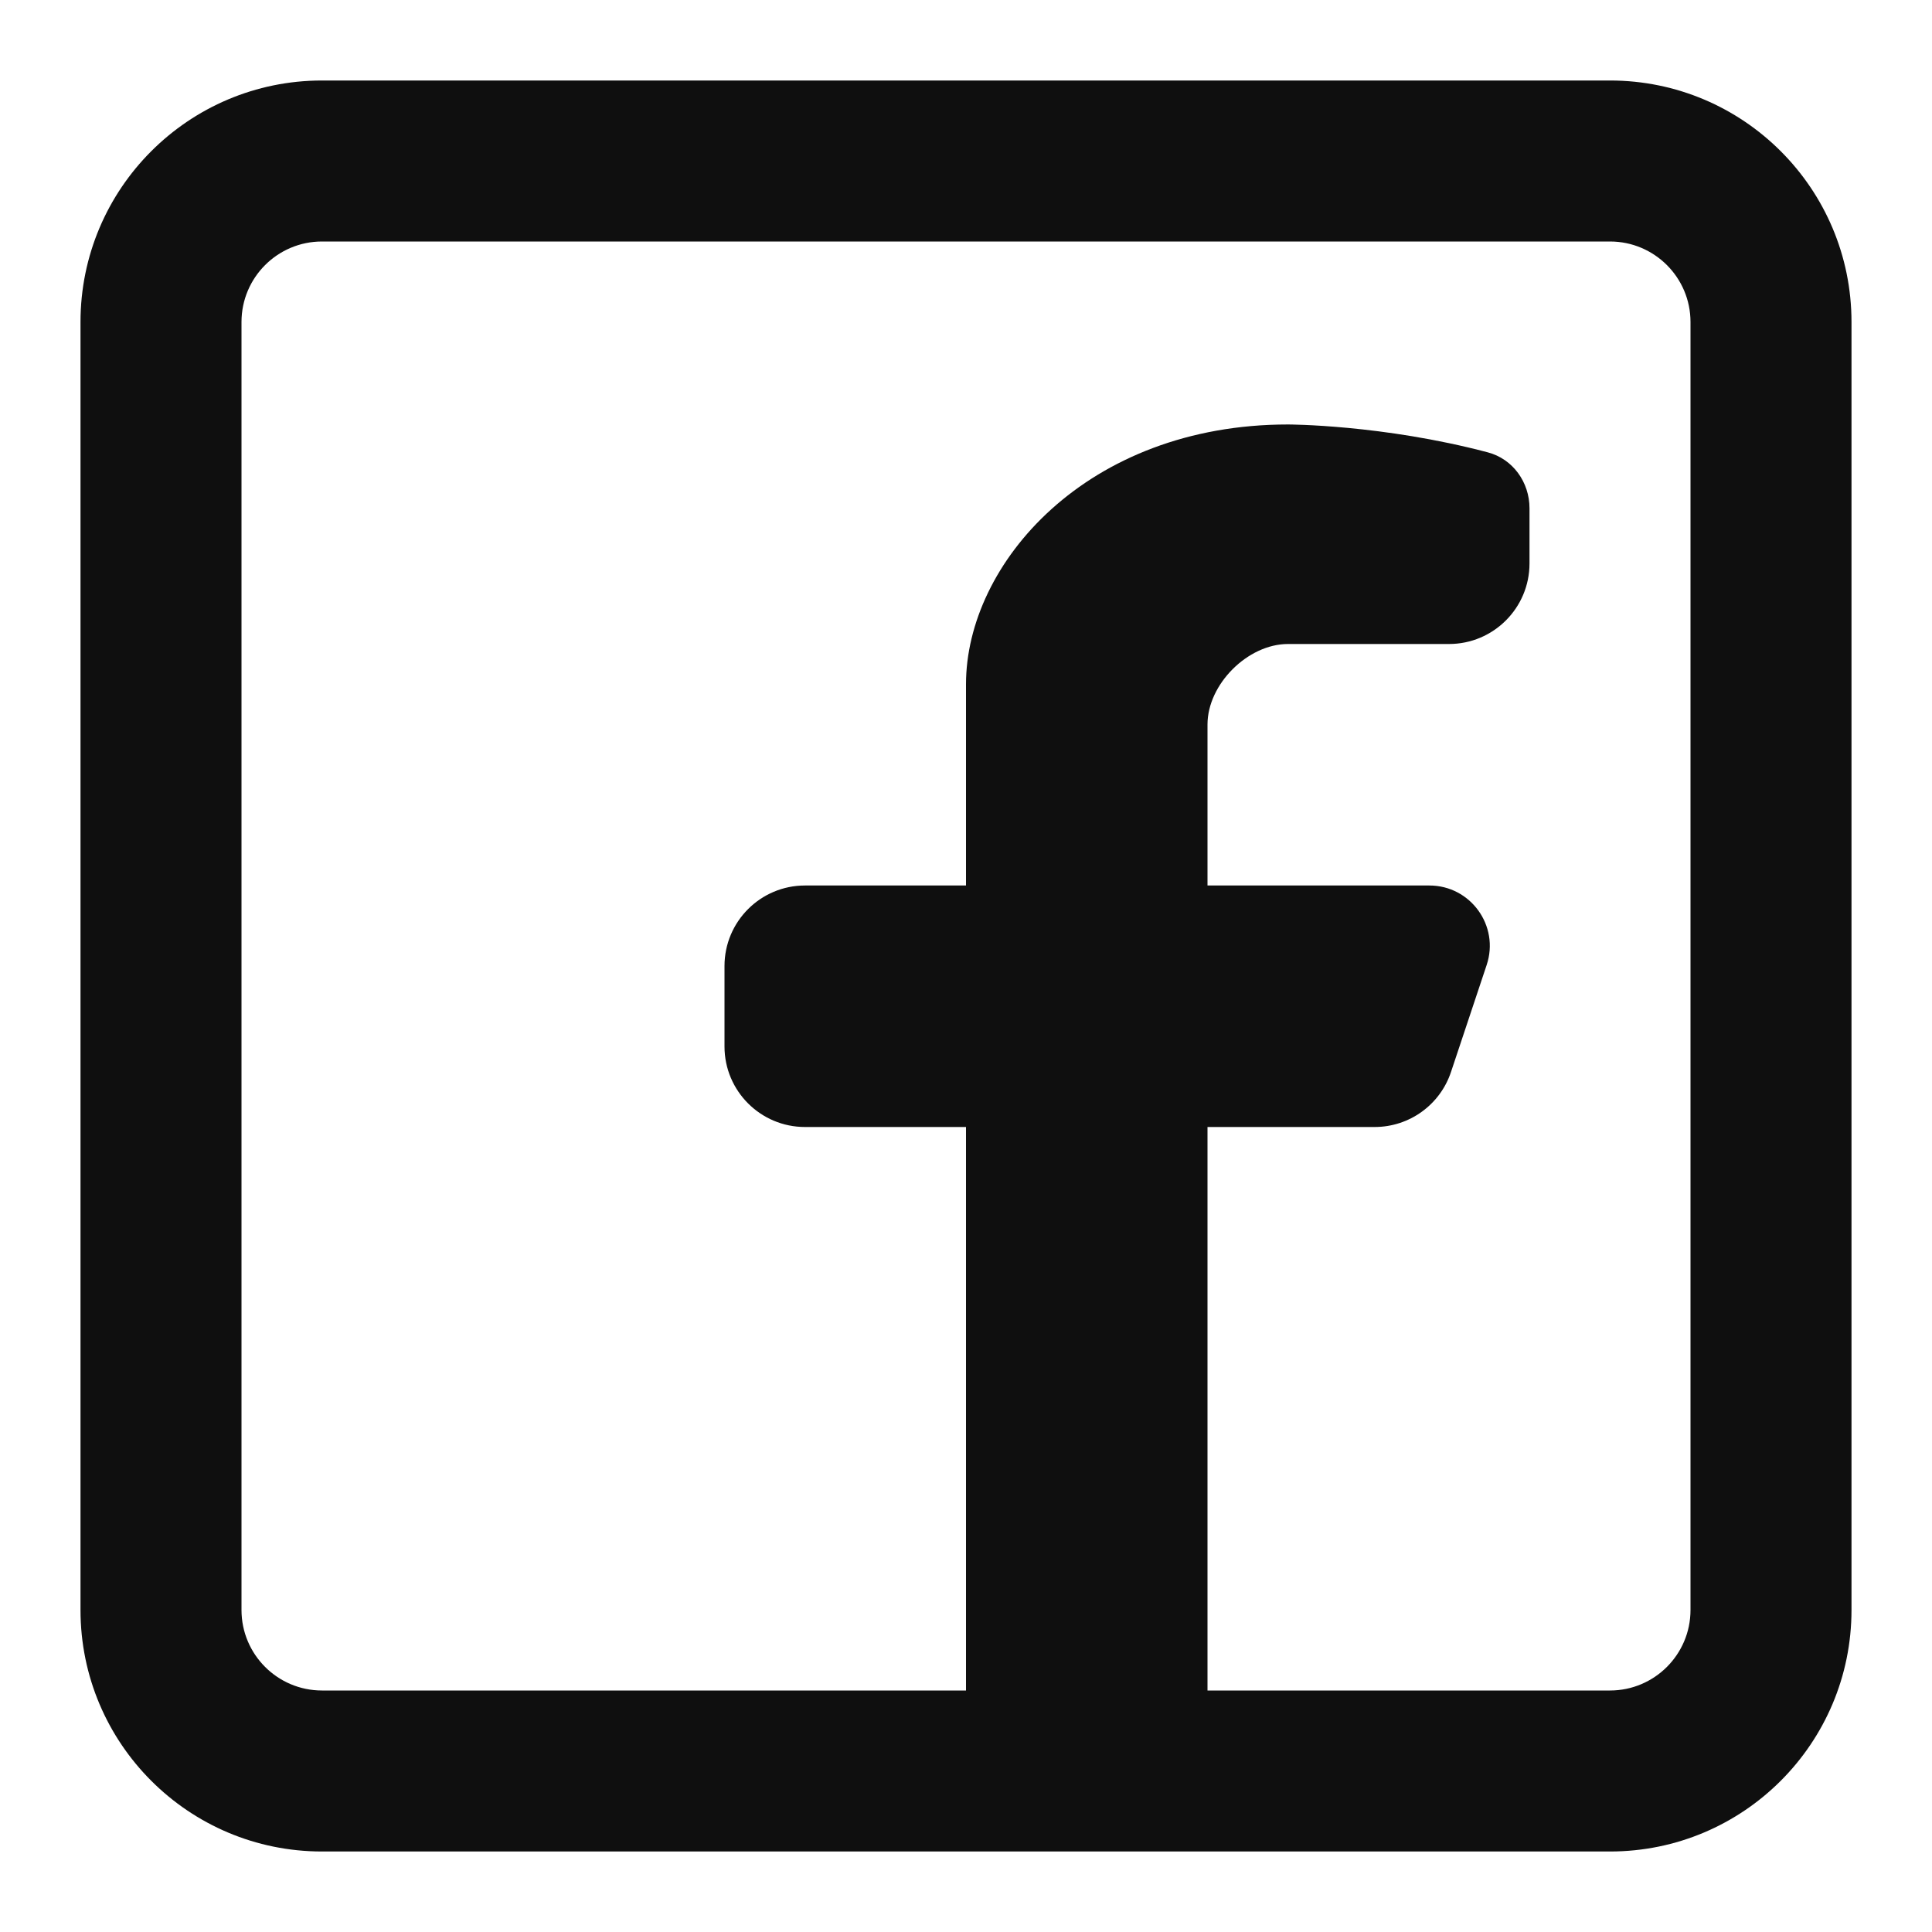
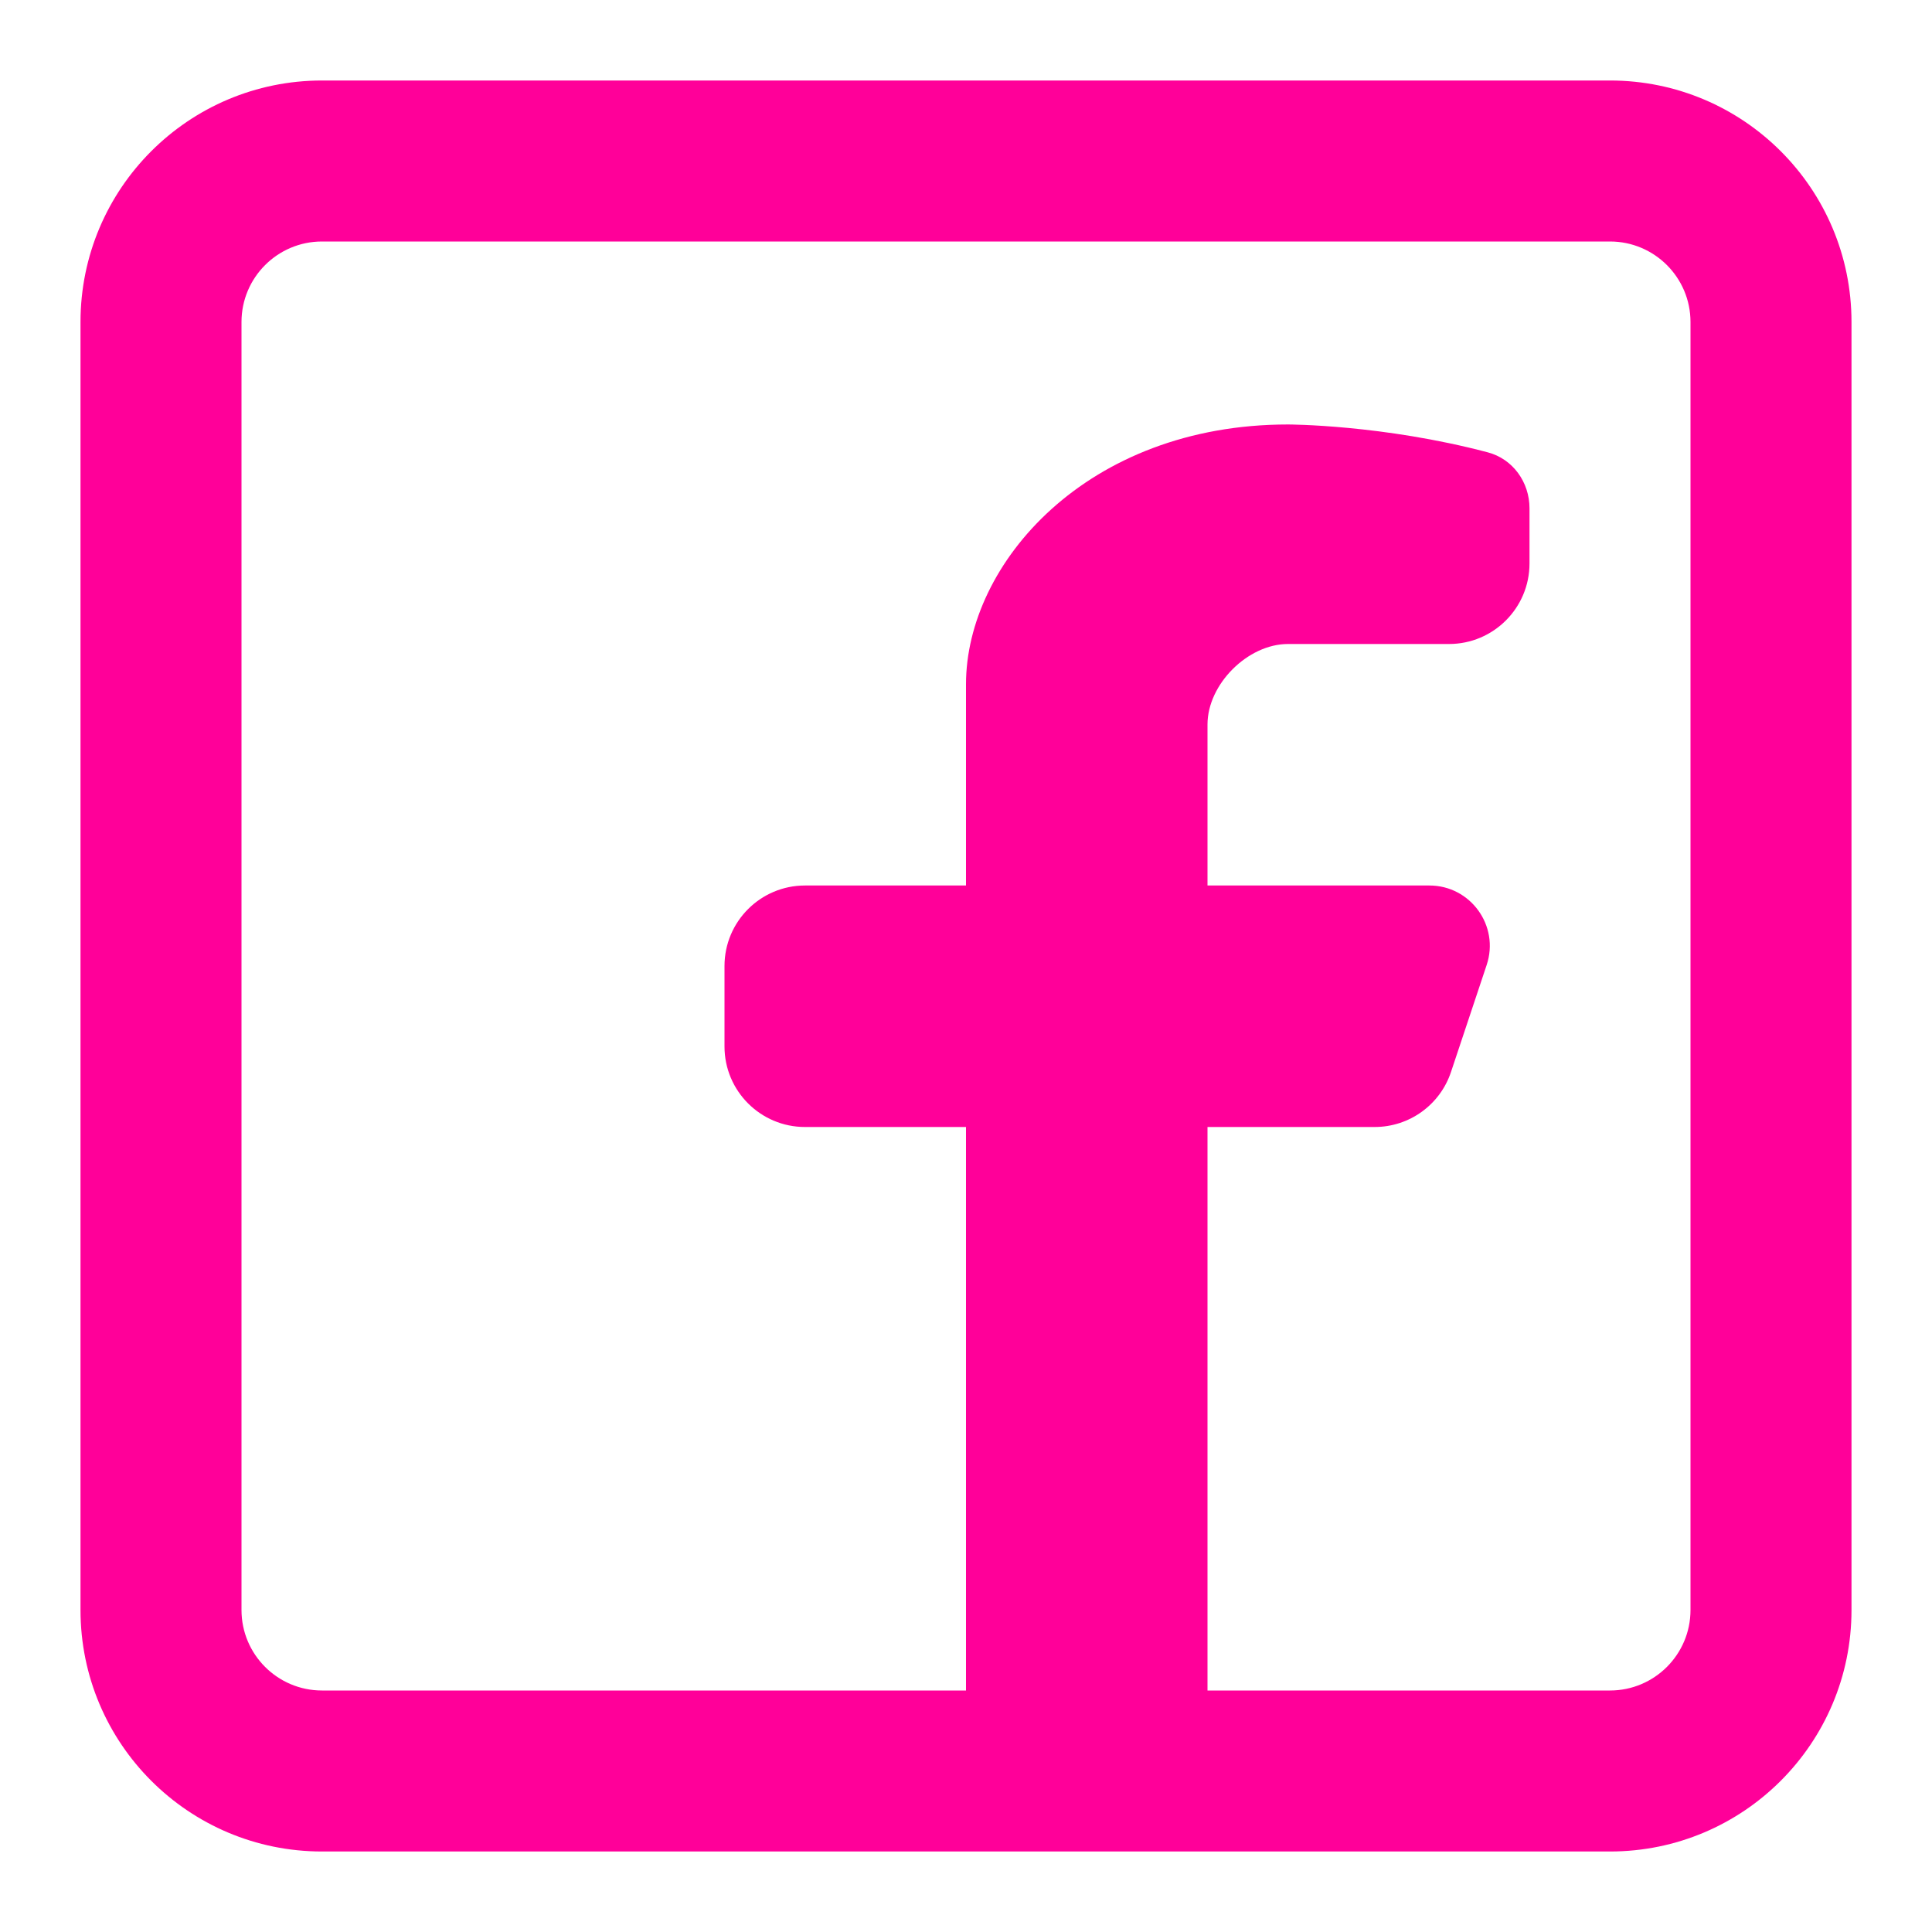
<svg xmlns="http://www.w3.org/2000/svg" width="800px" height="800px" viewBox="0 0 24 24" fill="none">
-   <path fill-rule="evenodd" clip-rule="evenodd" d="M20 1C21.657 1 23 2.343 23 4V20C23 21.657 21.657 23 20 23H4C2.343 23 1 21.657 1 20V4C1 2.343 2.343 1 4 1H20ZM20 3C20.552 3 21 3.448 21 4V20C21 20.552 20.552 21 20 21H15V14H17.076C17.507 14 17.889 13.725 18.025 13.316L18.468 11.987C18.63 11.501 18.268 11 17.756 11H15V9C15 8.5 15.5 8 16 8H18C18.552 8 19 7.552 19 7V6.314C19 5.991 18.794 5.701 18.481 5.619C17.171 5.273 16 5.273 16 5.273C13.5 5.273 12 7 12 8.5V11H10C9.448 11 9 11.448 9 12V13C9 13.552 9.448 14 10 14H12V21H4C3.448 21 3 20.552 3 20V4C3 3.448 3.448 3 4 3H20Z" fill="#0F0F0F" />
+   <path fill-rule="evenodd" clip-rule="evenodd" d="M20 1C21.657 1 23 2.343 23 4V20C23 21.657 21.657 23 20 23H4C2.343 23 1 21.657 1 20V4C1 2.343 2.343 1 4 1H20ZM20 3C20.552 3 21 3.448 21 4V20C21 20.552 20.552 21 20 21H15V14H17.076C17.507 14 17.889 13.725 18.025 13.316L18.468 11.987C18.63 11.501 18.268 11 17.756 11H15V9C15 8.5 15.5 8 16 8H18C18.552 8 19 7.552 19 7V6.314C19 5.991 18.794 5.701 18.481 5.619C17.171 5.273 16 5.273 16 5.273C13.5 5.273 12 7 12 8.5V11H10C9.448 11 9 11.448 9 12V13C9 13.552 9.448 14 10 14H12V21H4C3.448 21 3 20.552 3 20V4C3 3.448 3.448 3 4 3H20Z" fill="#FF0099" />
</svg>
